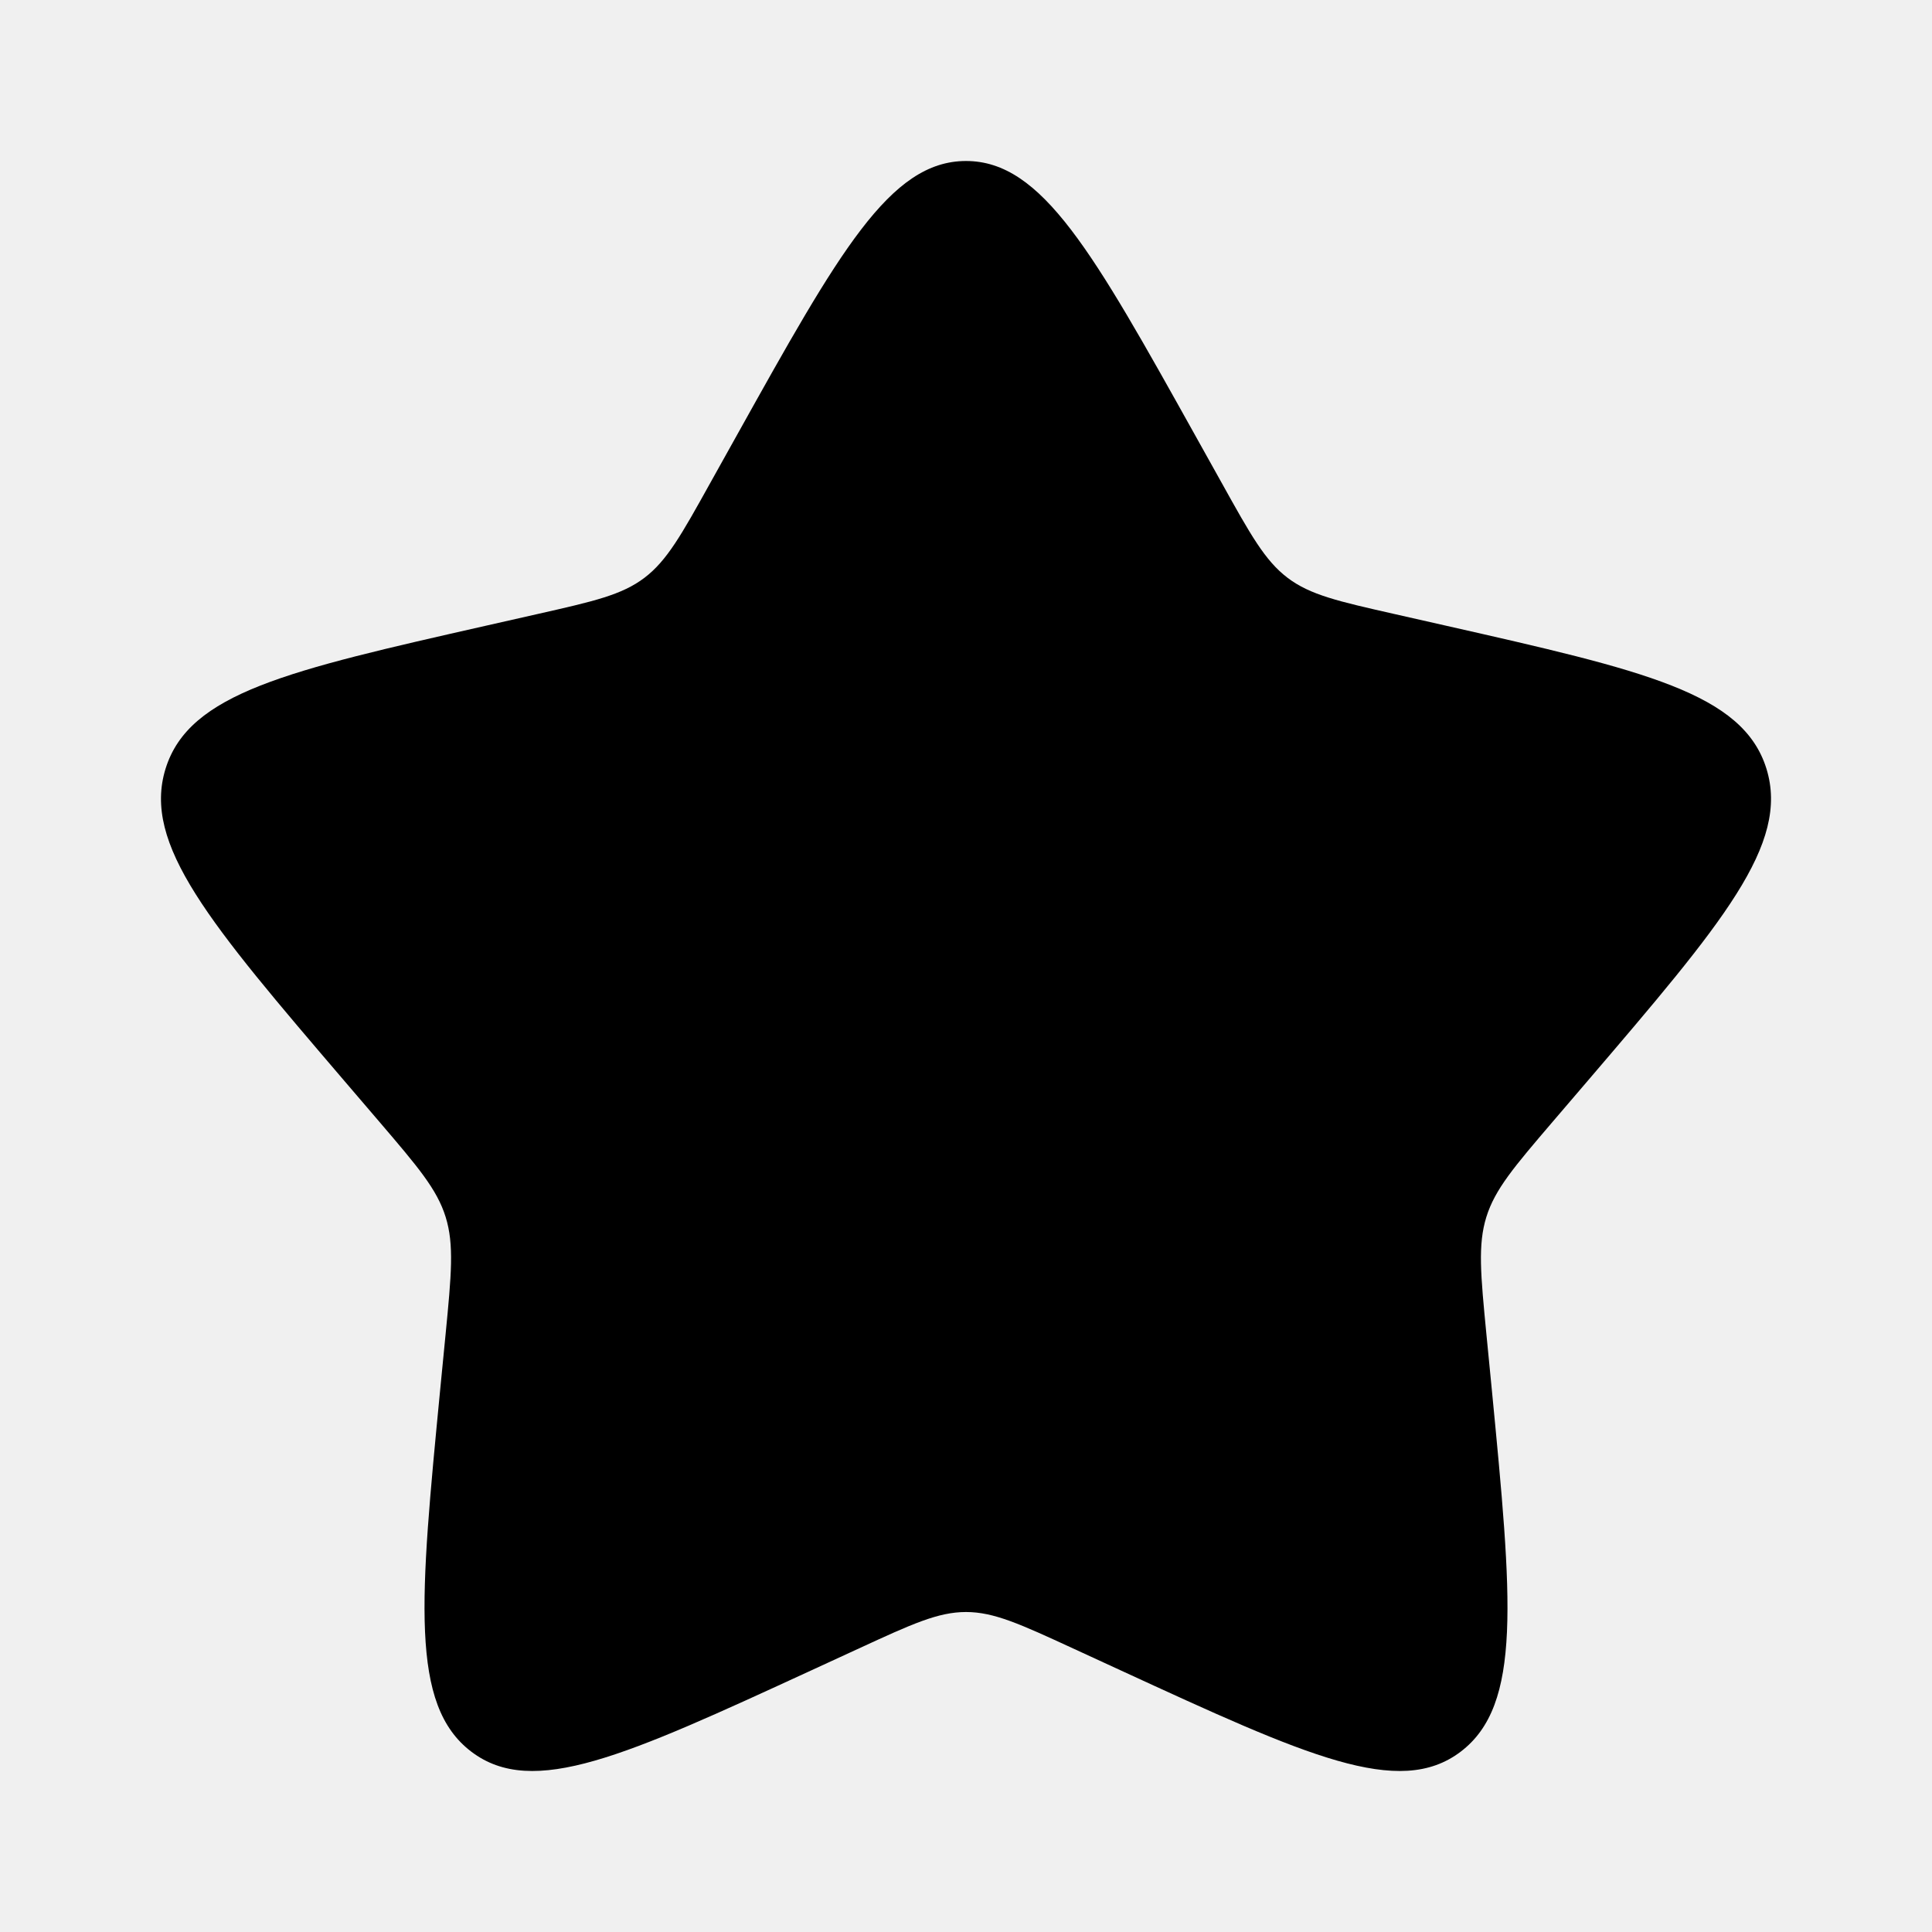
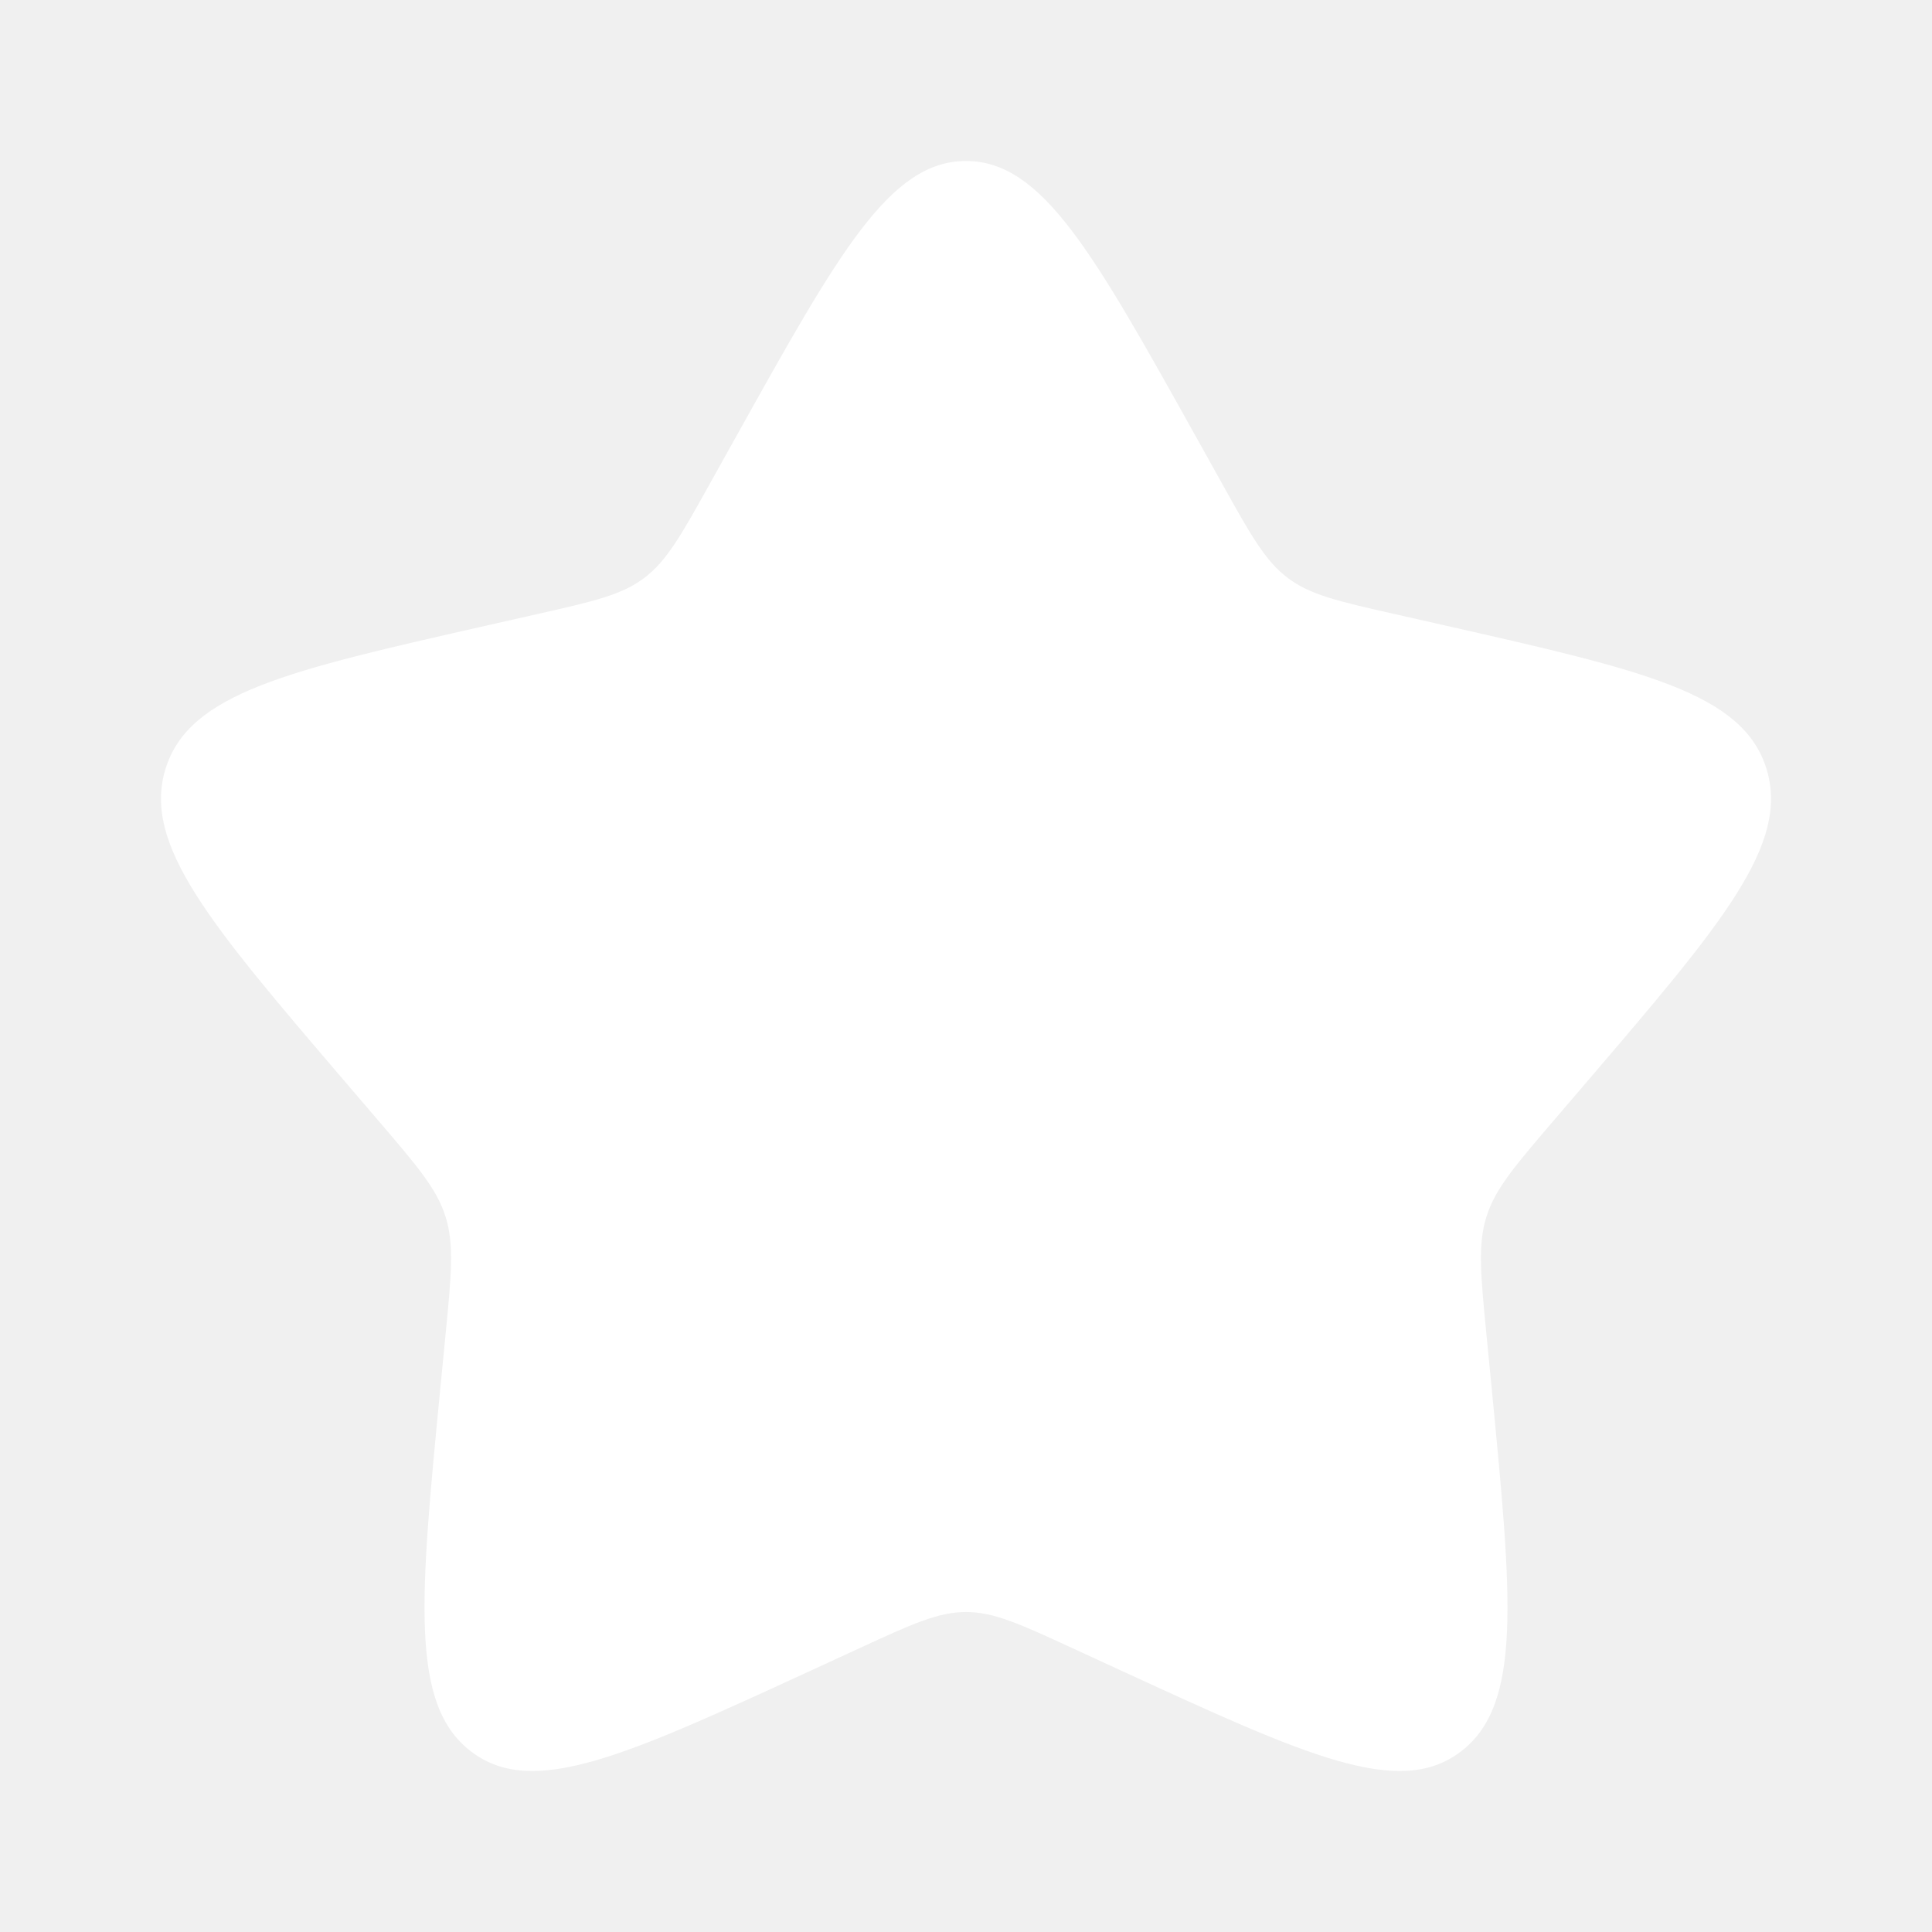
- <svg xmlns="http://www.w3.org/2000/svg" width="800px" height="800px" viewBox="0 0 24 24" fill="#000000">
+ <svg xmlns="http://www.w3.org/2000/svg" width="800px" height="800px" viewBox="0 0 24 24" fill="#ffffff">
  <path d="M9.153 5.408C10.42 3.136 11.053 2 12 2C12.947 2 13.58 3.136 14.847 5.408L15.175 5.996C15.534 6.642 15.714 6.965 15.995 7.178C16.276 7.391 16.625 7.47 17.324 7.628L17.96 7.772C20.42 8.329 21.65 8.607 21.943 9.548C22.235 10.489 21.397 11.469 19.72 13.43L19.286 13.937C18.81 14.494 18.571 14.773 18.464 15.118C18.357 15.462 18.393 15.834 18.465 16.578L18.531 17.254C18.784 19.871 18.911 21.179 18.145 21.76C17.379 22.342 16.227 21.811 13.924 20.751L13.329 20.477C12.674 20.175 12.347 20.025 12 20.025C11.653 20.025 11.326 20.175 10.671 20.477L10.076 20.751C7.773 21.811 6.621 22.342 5.855 21.76C5.089 21.179 5.216 19.871 5.469 17.254L5.535 16.578C5.607 15.834 5.643 15.462 5.536 15.118C5.429 14.773 5.19 14.494 4.714 13.937L4.28 13.43C2.603 11.469 1.765 10.489 2.057 9.548C2.35 8.607 3.58 8.329 6.04 7.772L6.676 7.628C7.375 7.47 7.724 7.391 8.005 7.178C8.286 6.965 8.466 6.642 8.825 5.996L9.153 5.408Z" />
</svg>
